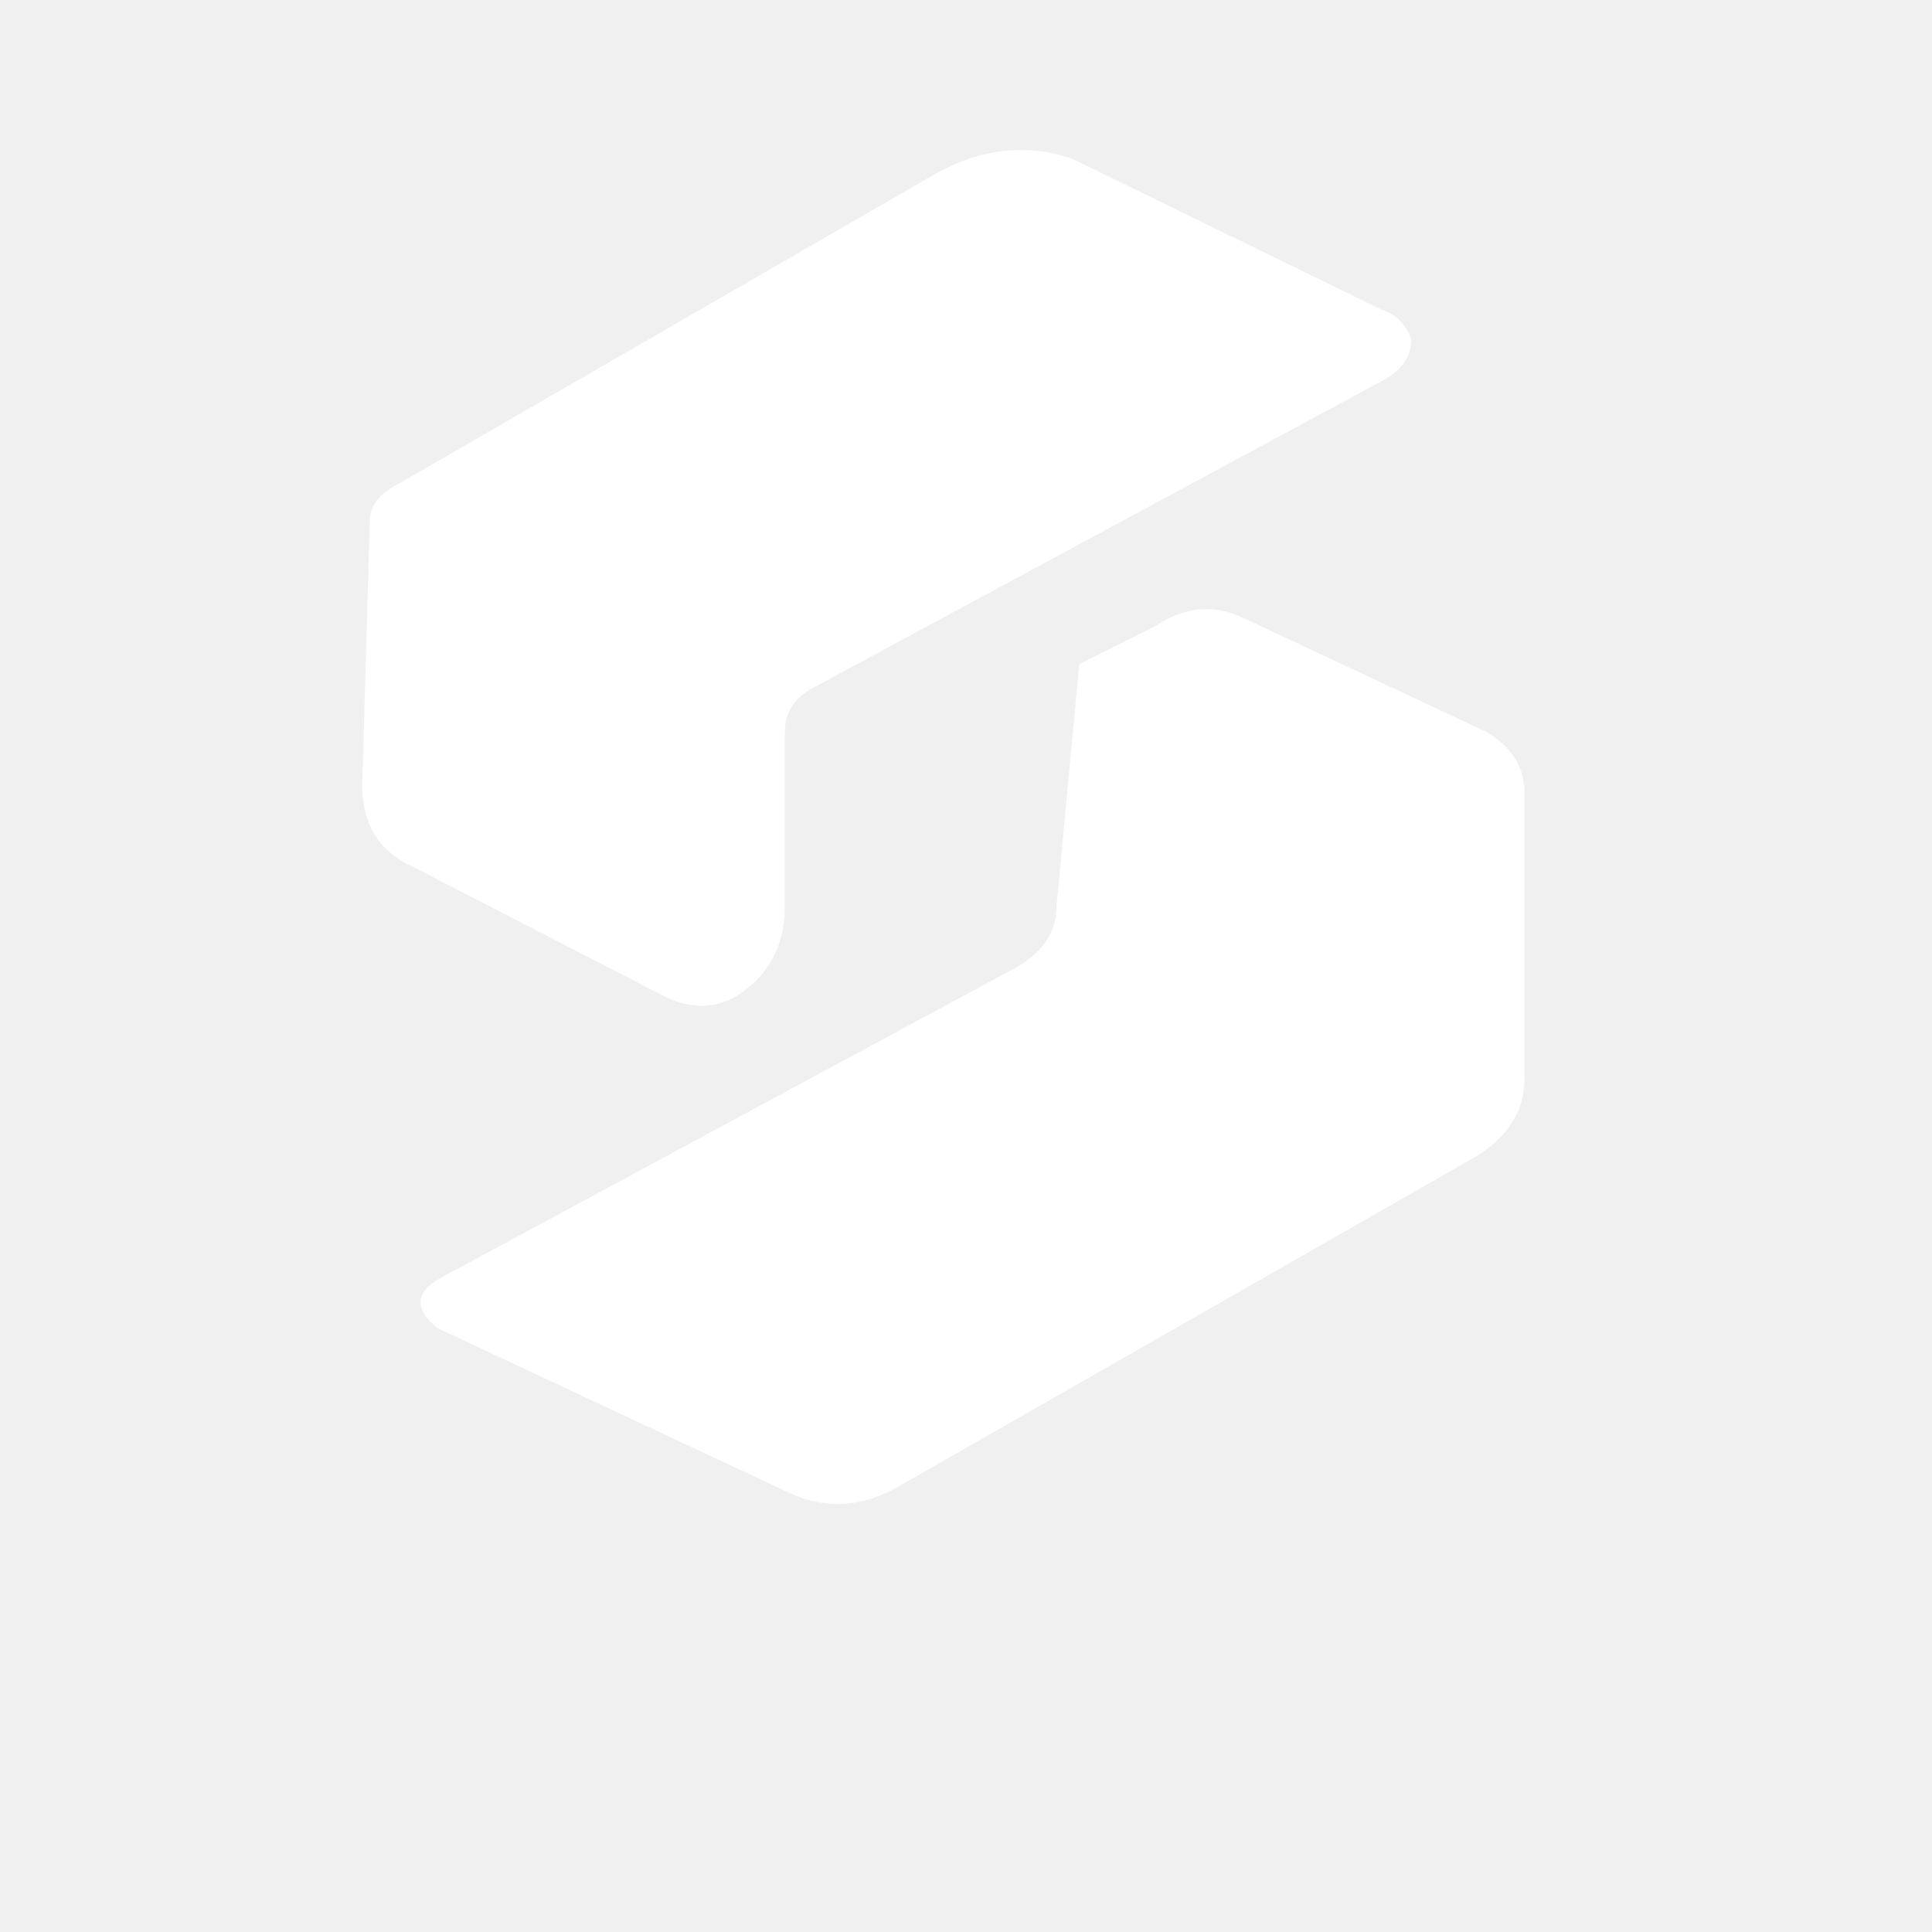
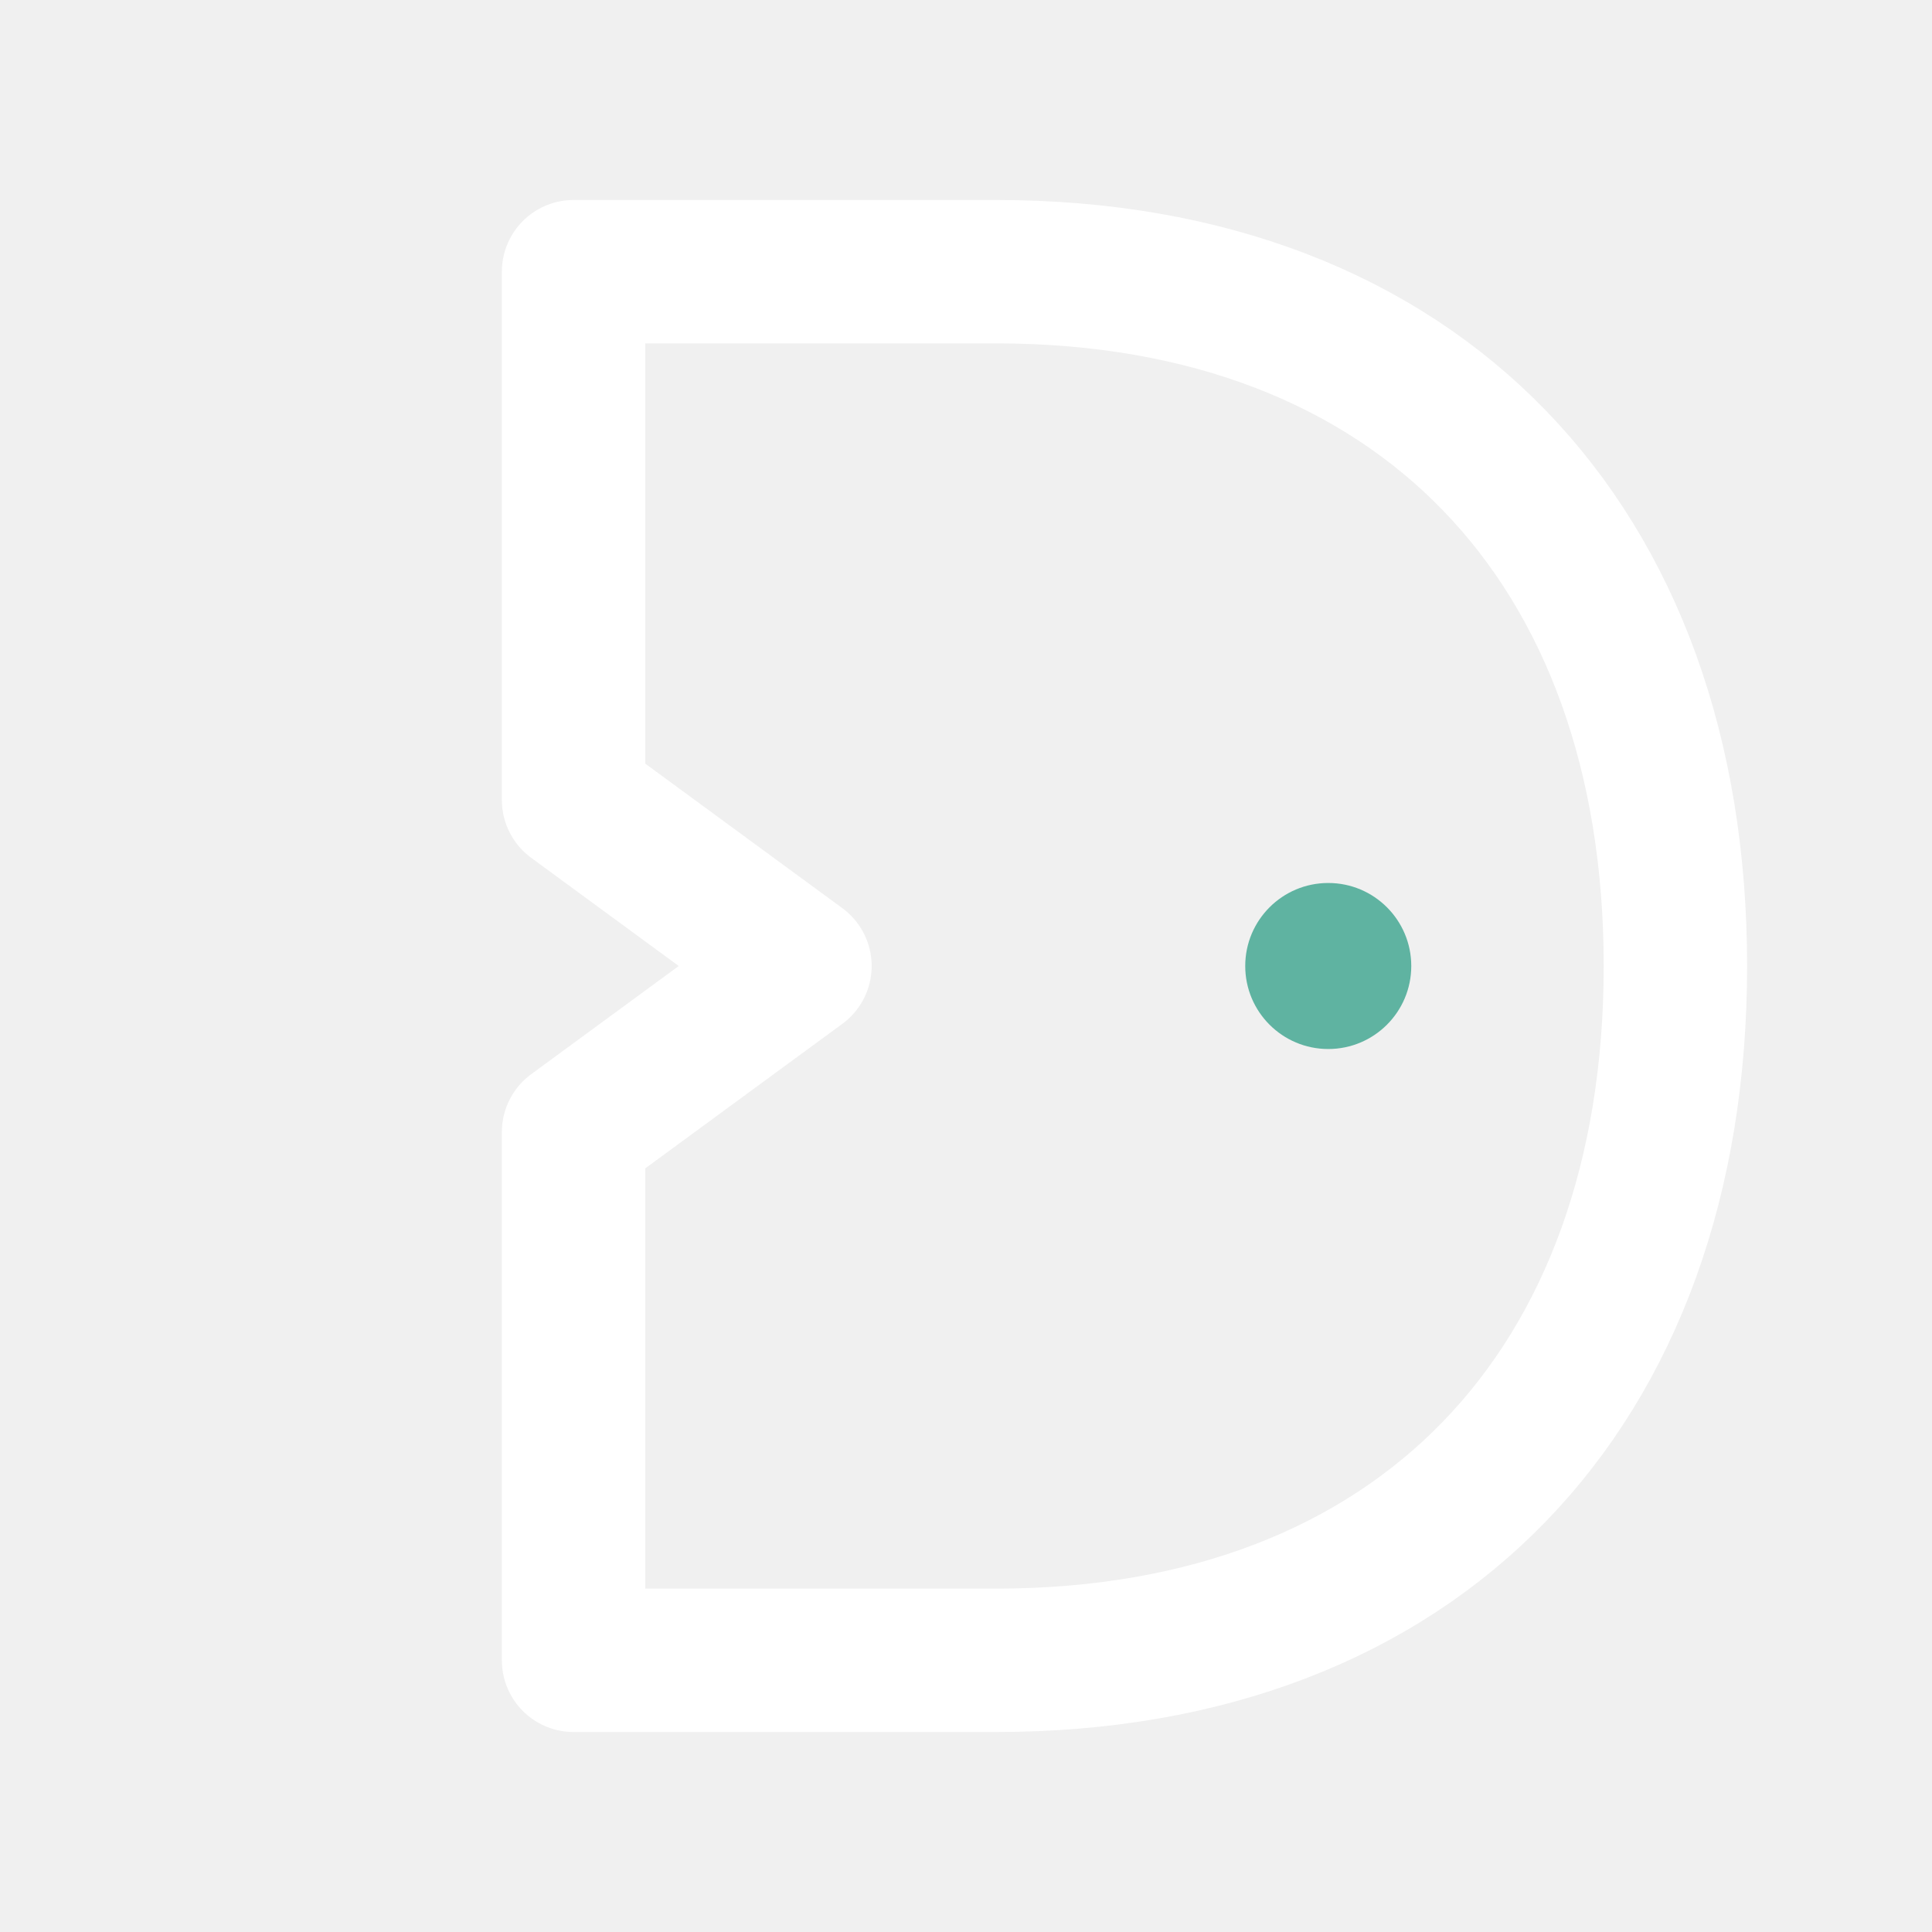
<svg xmlns="http://www.w3.org/2000/svg" viewBox="0 0 256 256" fill="none">
-   <path d="M183 41 Q186 42 187 45 Q187 48 184 50 L108 91 Q104 93 104 97 L104 120 Q104 127 99 131 Q94 135 88 132 L55 115 Q48 112 48 104 L49 69 Q49 66 53 64 L124 23 Q133 18 142 21 Z" fill="#FFFFFF" />
-   <path d="M202 105 Q202 100 197 97 L165 82 Q159 79 153 83 L143 88 L140 120 Q140 125 135 128 L59 169 Q53 172 58 176 L105 198 Q112 201 119 197 L196 153 Q202 149 202 143 Z" fill="#FFFFFF" />
+   <path d="M76 36 H132 C188 36 222 72 222 128 C222 184 188 220 132 220 H76 V150 L106 128 L76 106 Z" stroke="#FFFFFF" stroke-width="19" stroke-linecap="round" stroke-linejoin="round" />
+   <circle cx="176" cy="128" r="11" fill="#5FB3A1" />
</svg>
